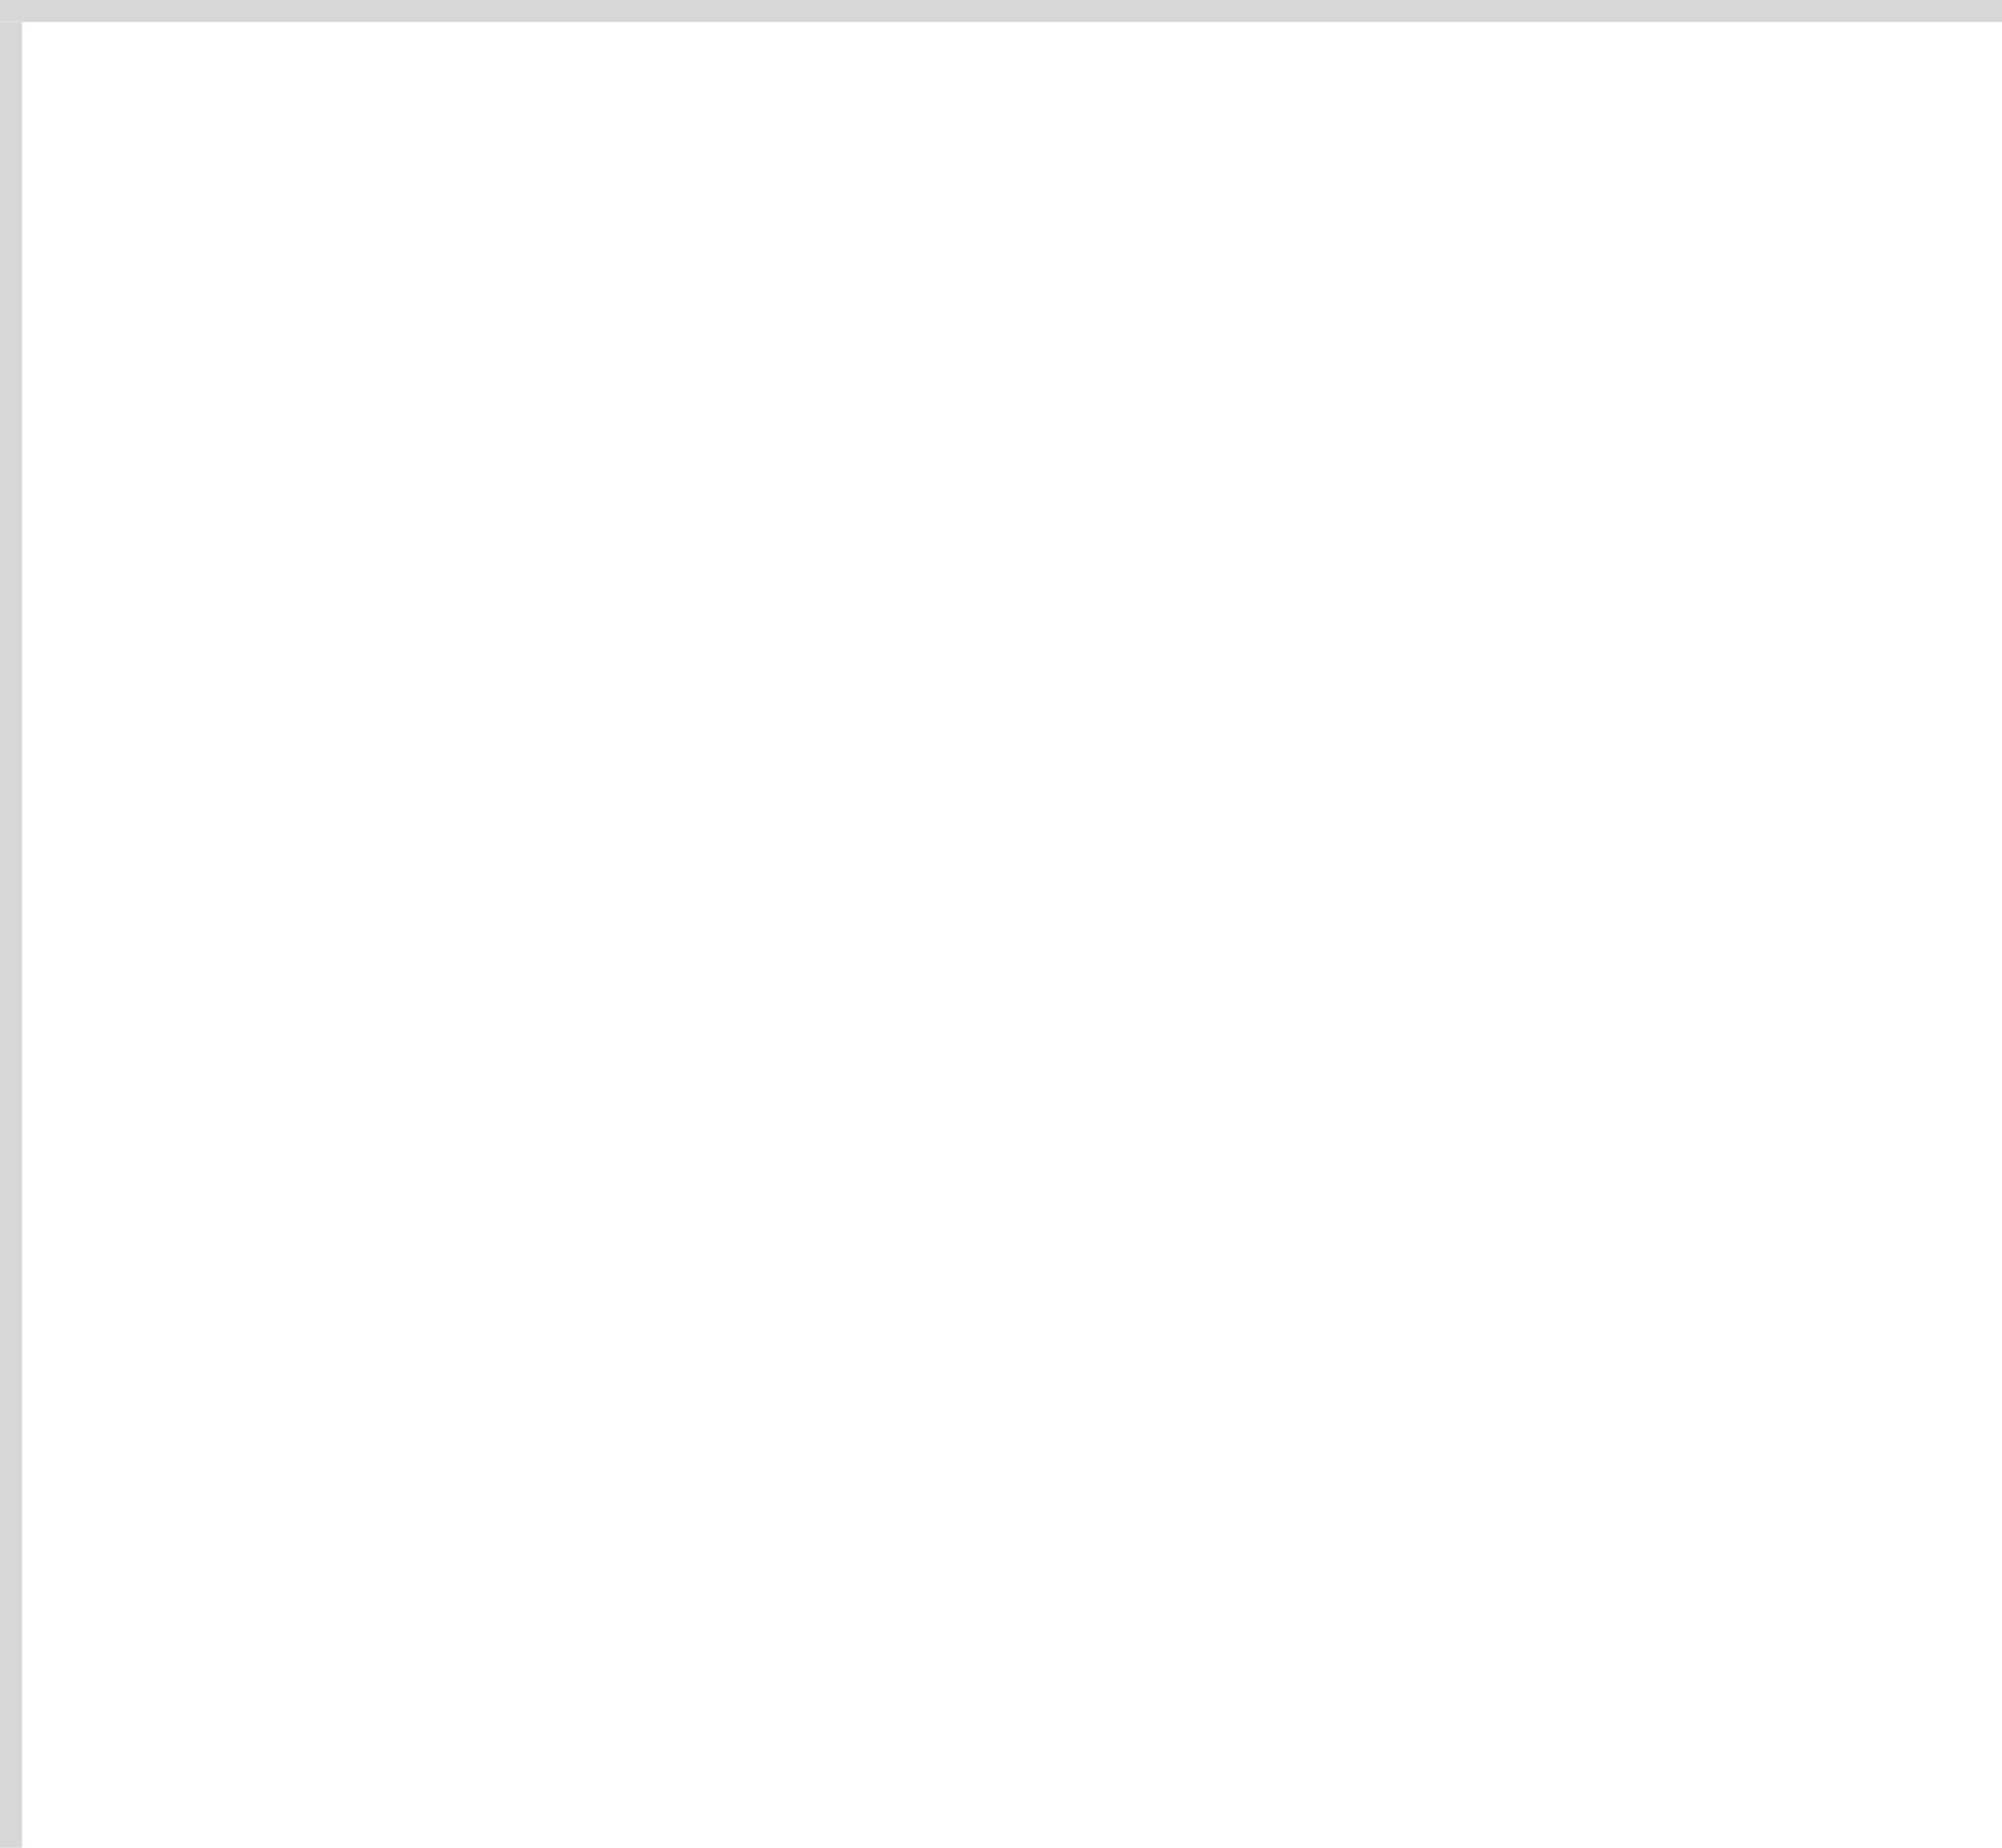
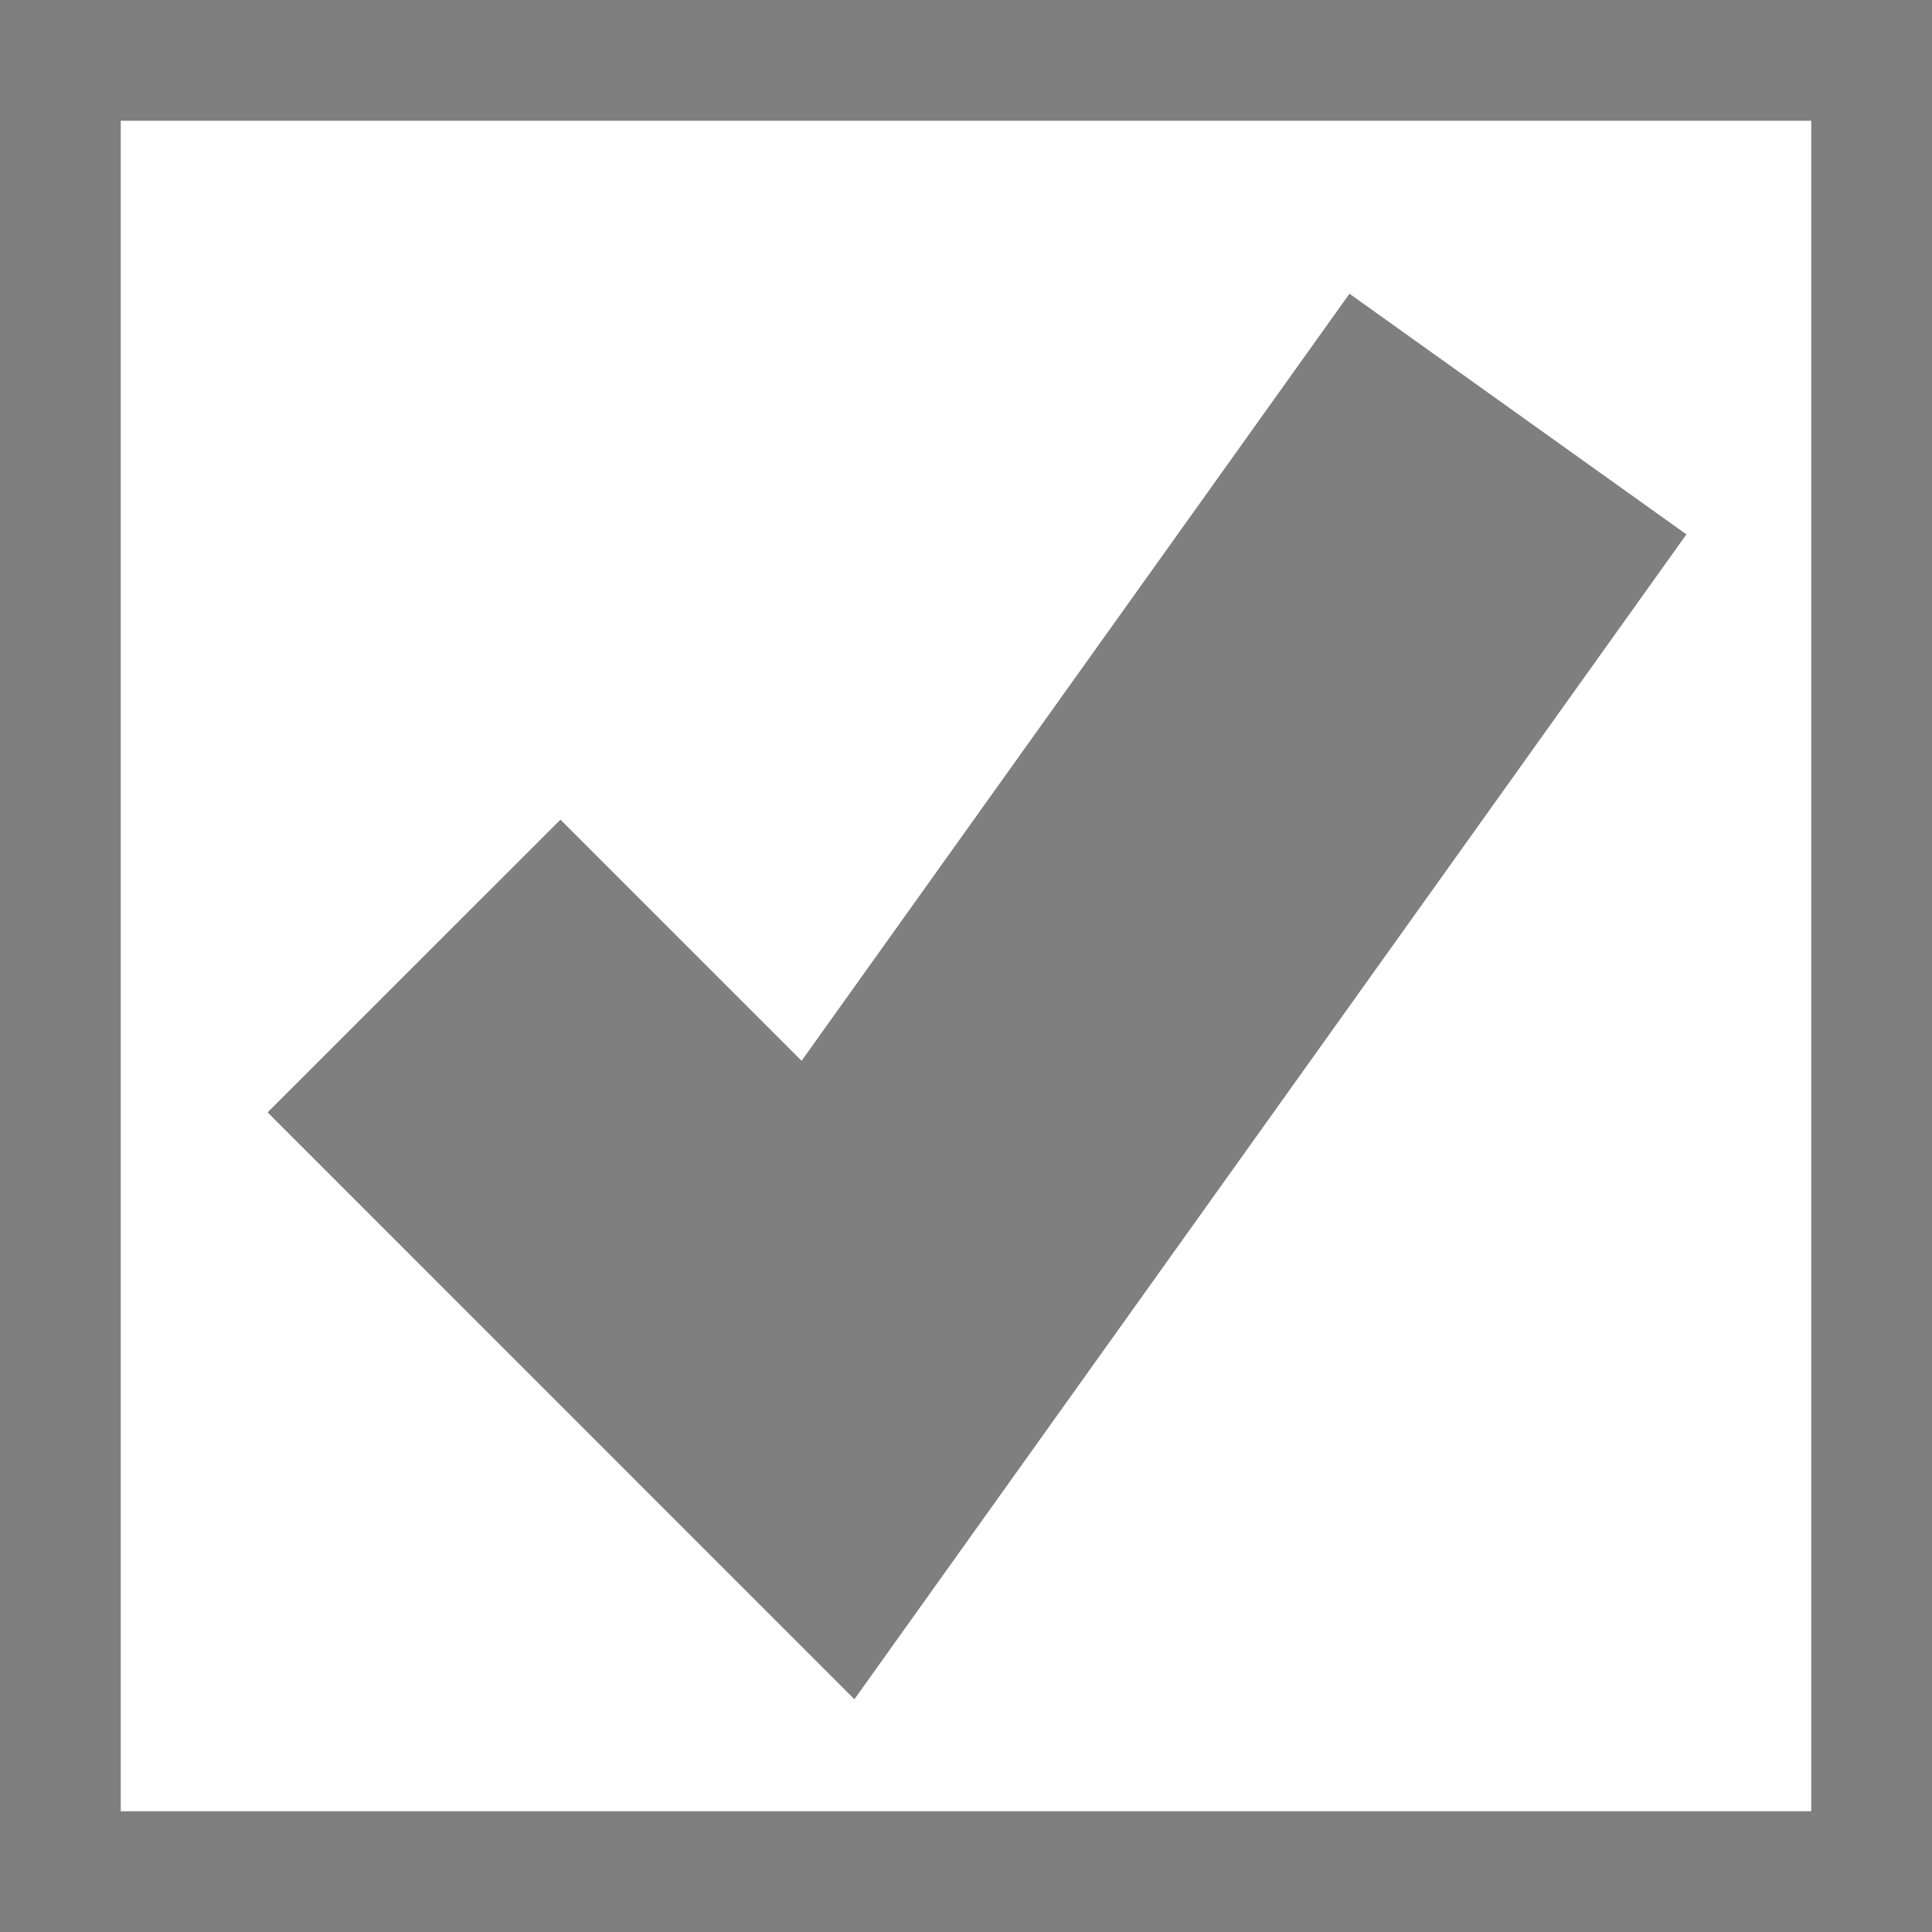
- <svg xmlns="http://www.w3.org/2000/svg" version="1.1" width="91px" height="84px" viewBox="594 236 91 84">
-   <path d="M 1 1  L 91 1  L 91 84  L 1 84  L 1 1  Z " fill-rule="nonzero" fill="rgba(255, 255, 255, 1)" stroke="none" transform="matrix(1 0 0 1 594 236 )" class="fill" />
-   <path d="M 0.5 1  L 0.5 84  " stroke-width="1" stroke-dasharray="0" stroke="rgba(215, 215, 215, 1)" fill="none" transform="matrix(1 0 0 1 594 236 )" class="stroke" />
-   <path d="M 0 0.5  L 91 0.5  " stroke-width="1" stroke-dasharray="0" stroke="rgba(215, 215, 215, 1)" fill="none" transform="matrix(1 0 0 1 594 236 )" class="stroke" />
+ <svg xmlns="http://www.w3.org/2000/svg" version="1.1" width="16px" height="16px">
+   <defs>
+     <pattern id="BGPattern" patternUnits="userSpaceOnUse" alignment="0 0" imageRepeat="None" />
+   </defs>
+   <g transform="matrix(1 0 0 1 -369 -620.5 )">
+     <path d="M 0 0  L 16 0  L 16 16  L 0 16  L 0 0  Z " fill-rule="nonzero" fill="rgba(255, 255, 255, 1)" stroke="none" transform="matrix(1 0 0 1 369 620.5 )" class="fill" />
+     <path d="M 0.5 0.5  L 15.5 0.5  L 15.5 15.5  L 0.5 15.5  L 0.5 0.5  Z " stroke-width="1" stroke-dasharray="0" stroke="rgba(127, 127, 127, 1)" fill="none" transform="matrix(1 0 0 1 369 620.5 )" class="stroke" stroke-dashoffset="0.5" />
+     <path d="M 3.429 8  L 6.857 11.429  L 12.571 3.429  " stroke-width="3.429" stroke-dasharray="0" stroke="rgba(127, 127, 127, 1)" fill="none" transform="matrix(1 0 0 1 369 620.5 )" class="stroke btn_check" />
+   </g>
</svg>
